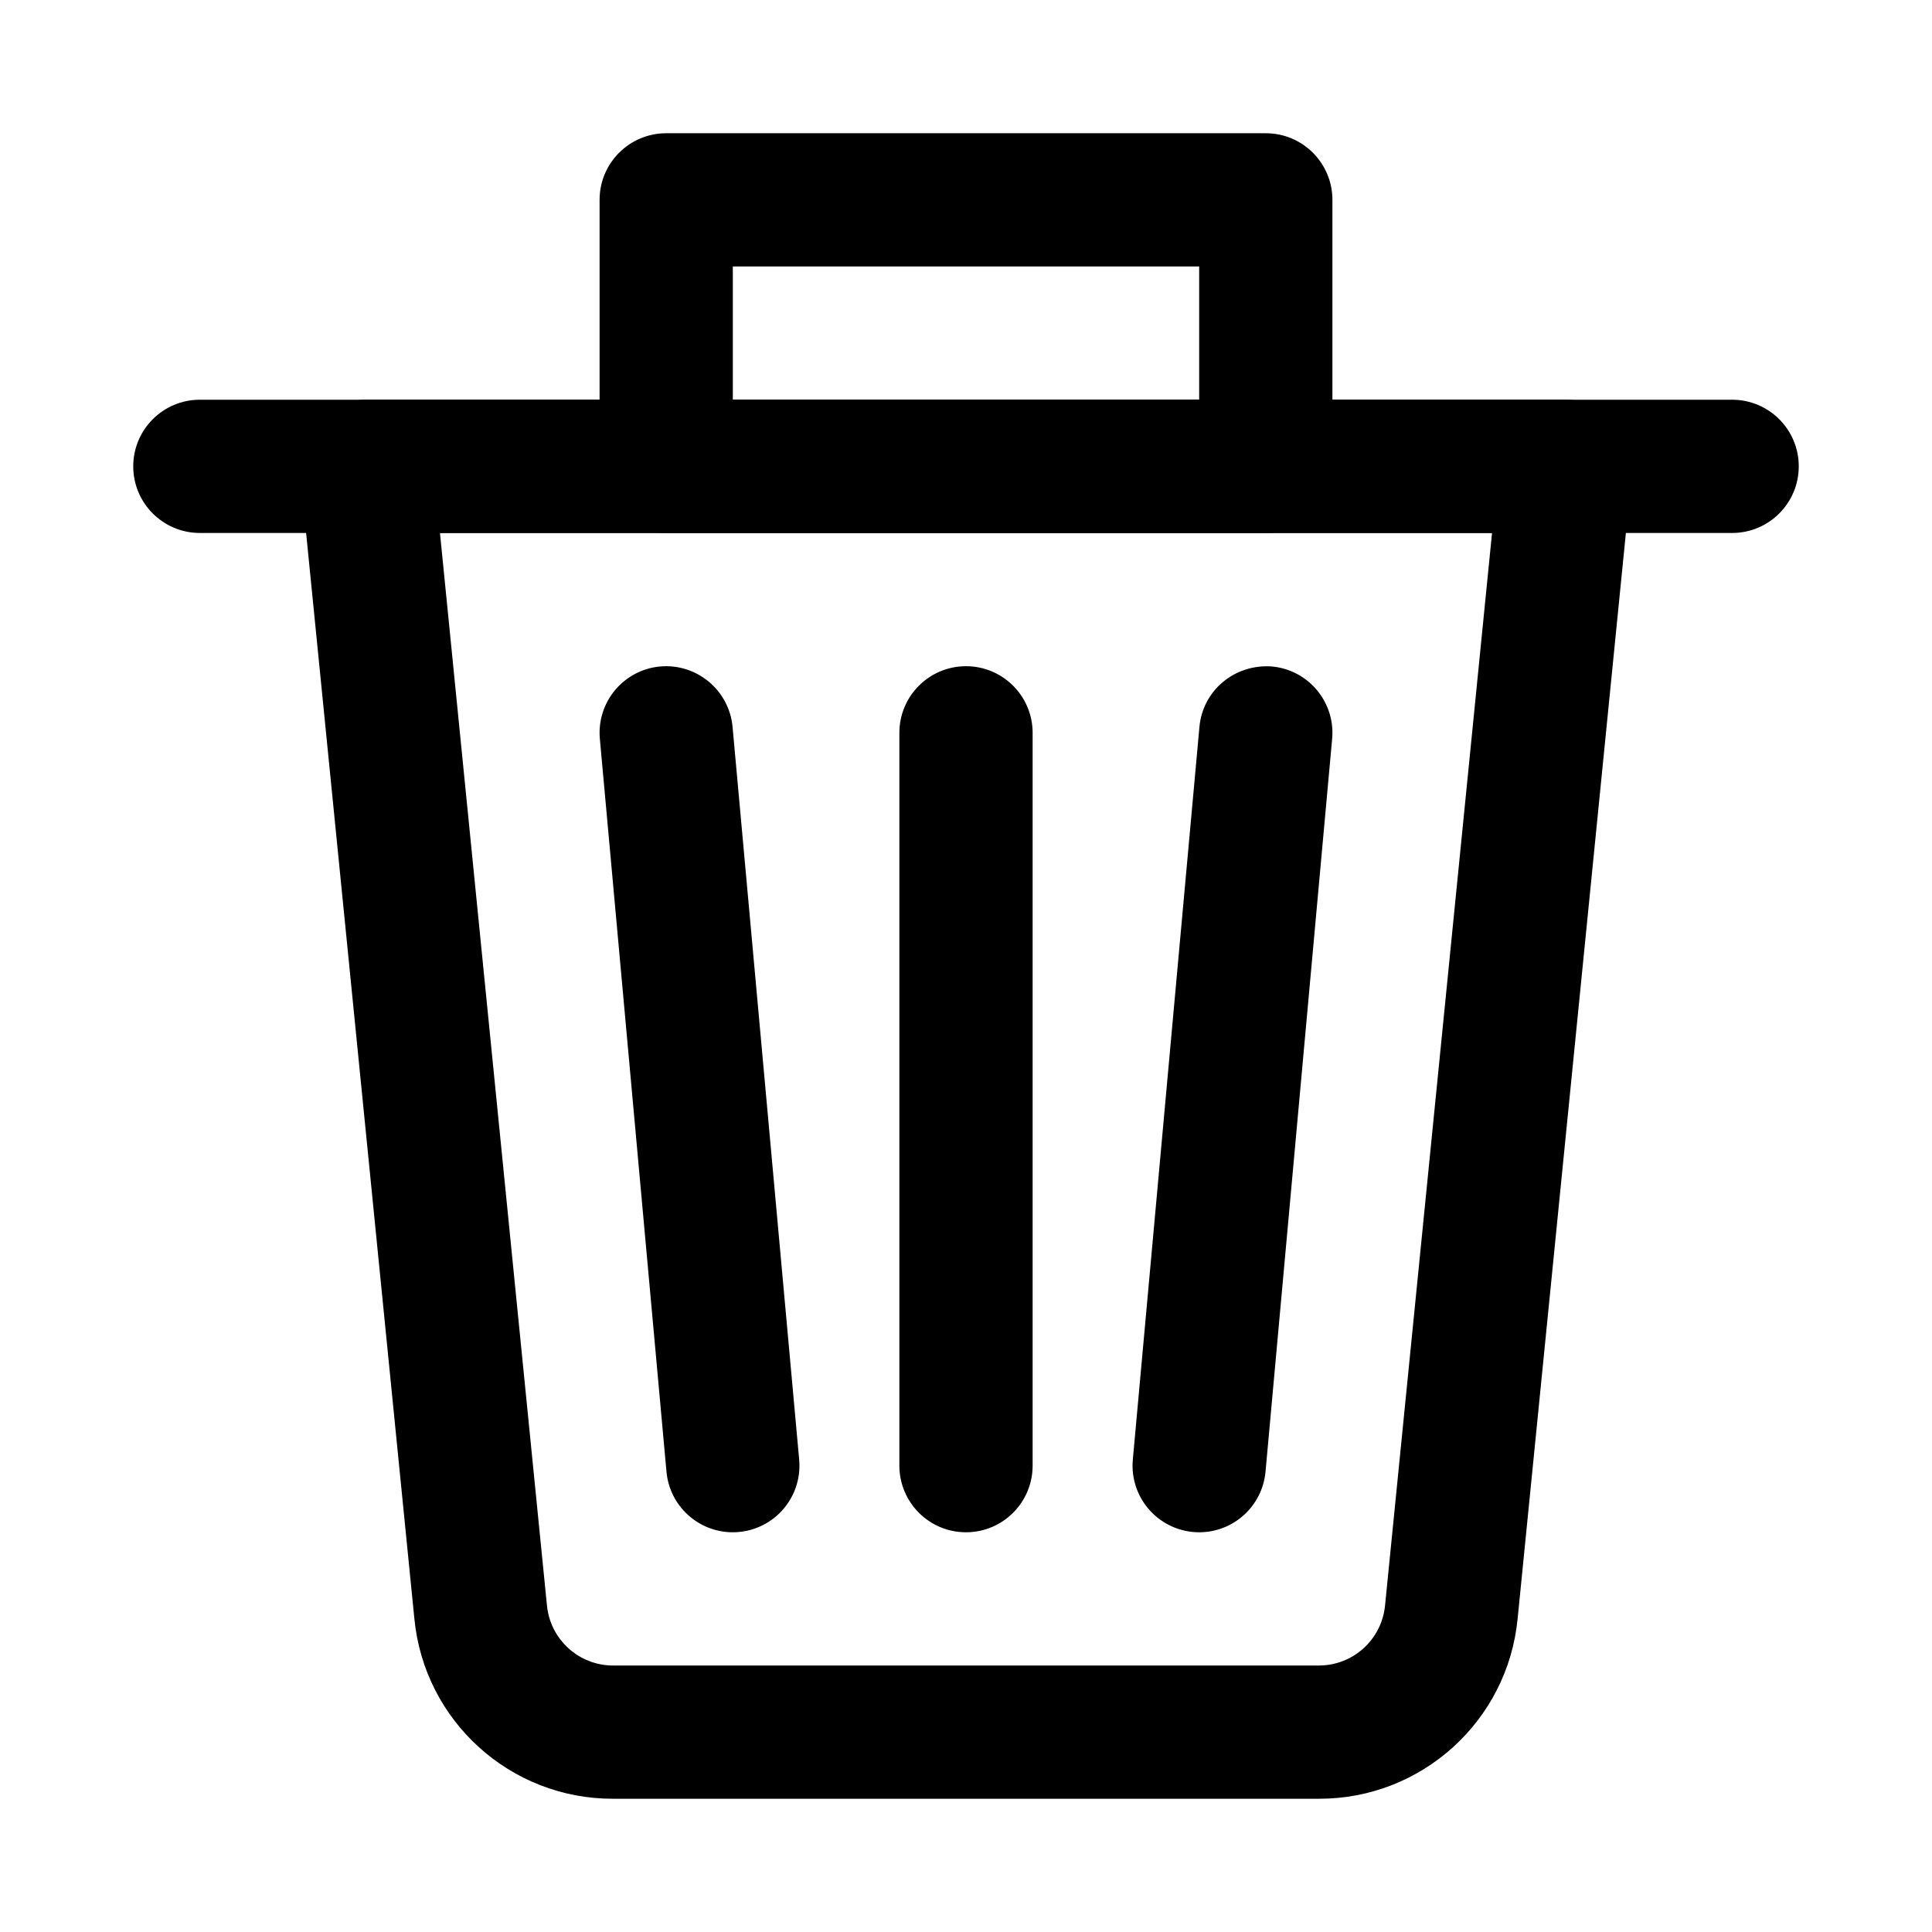
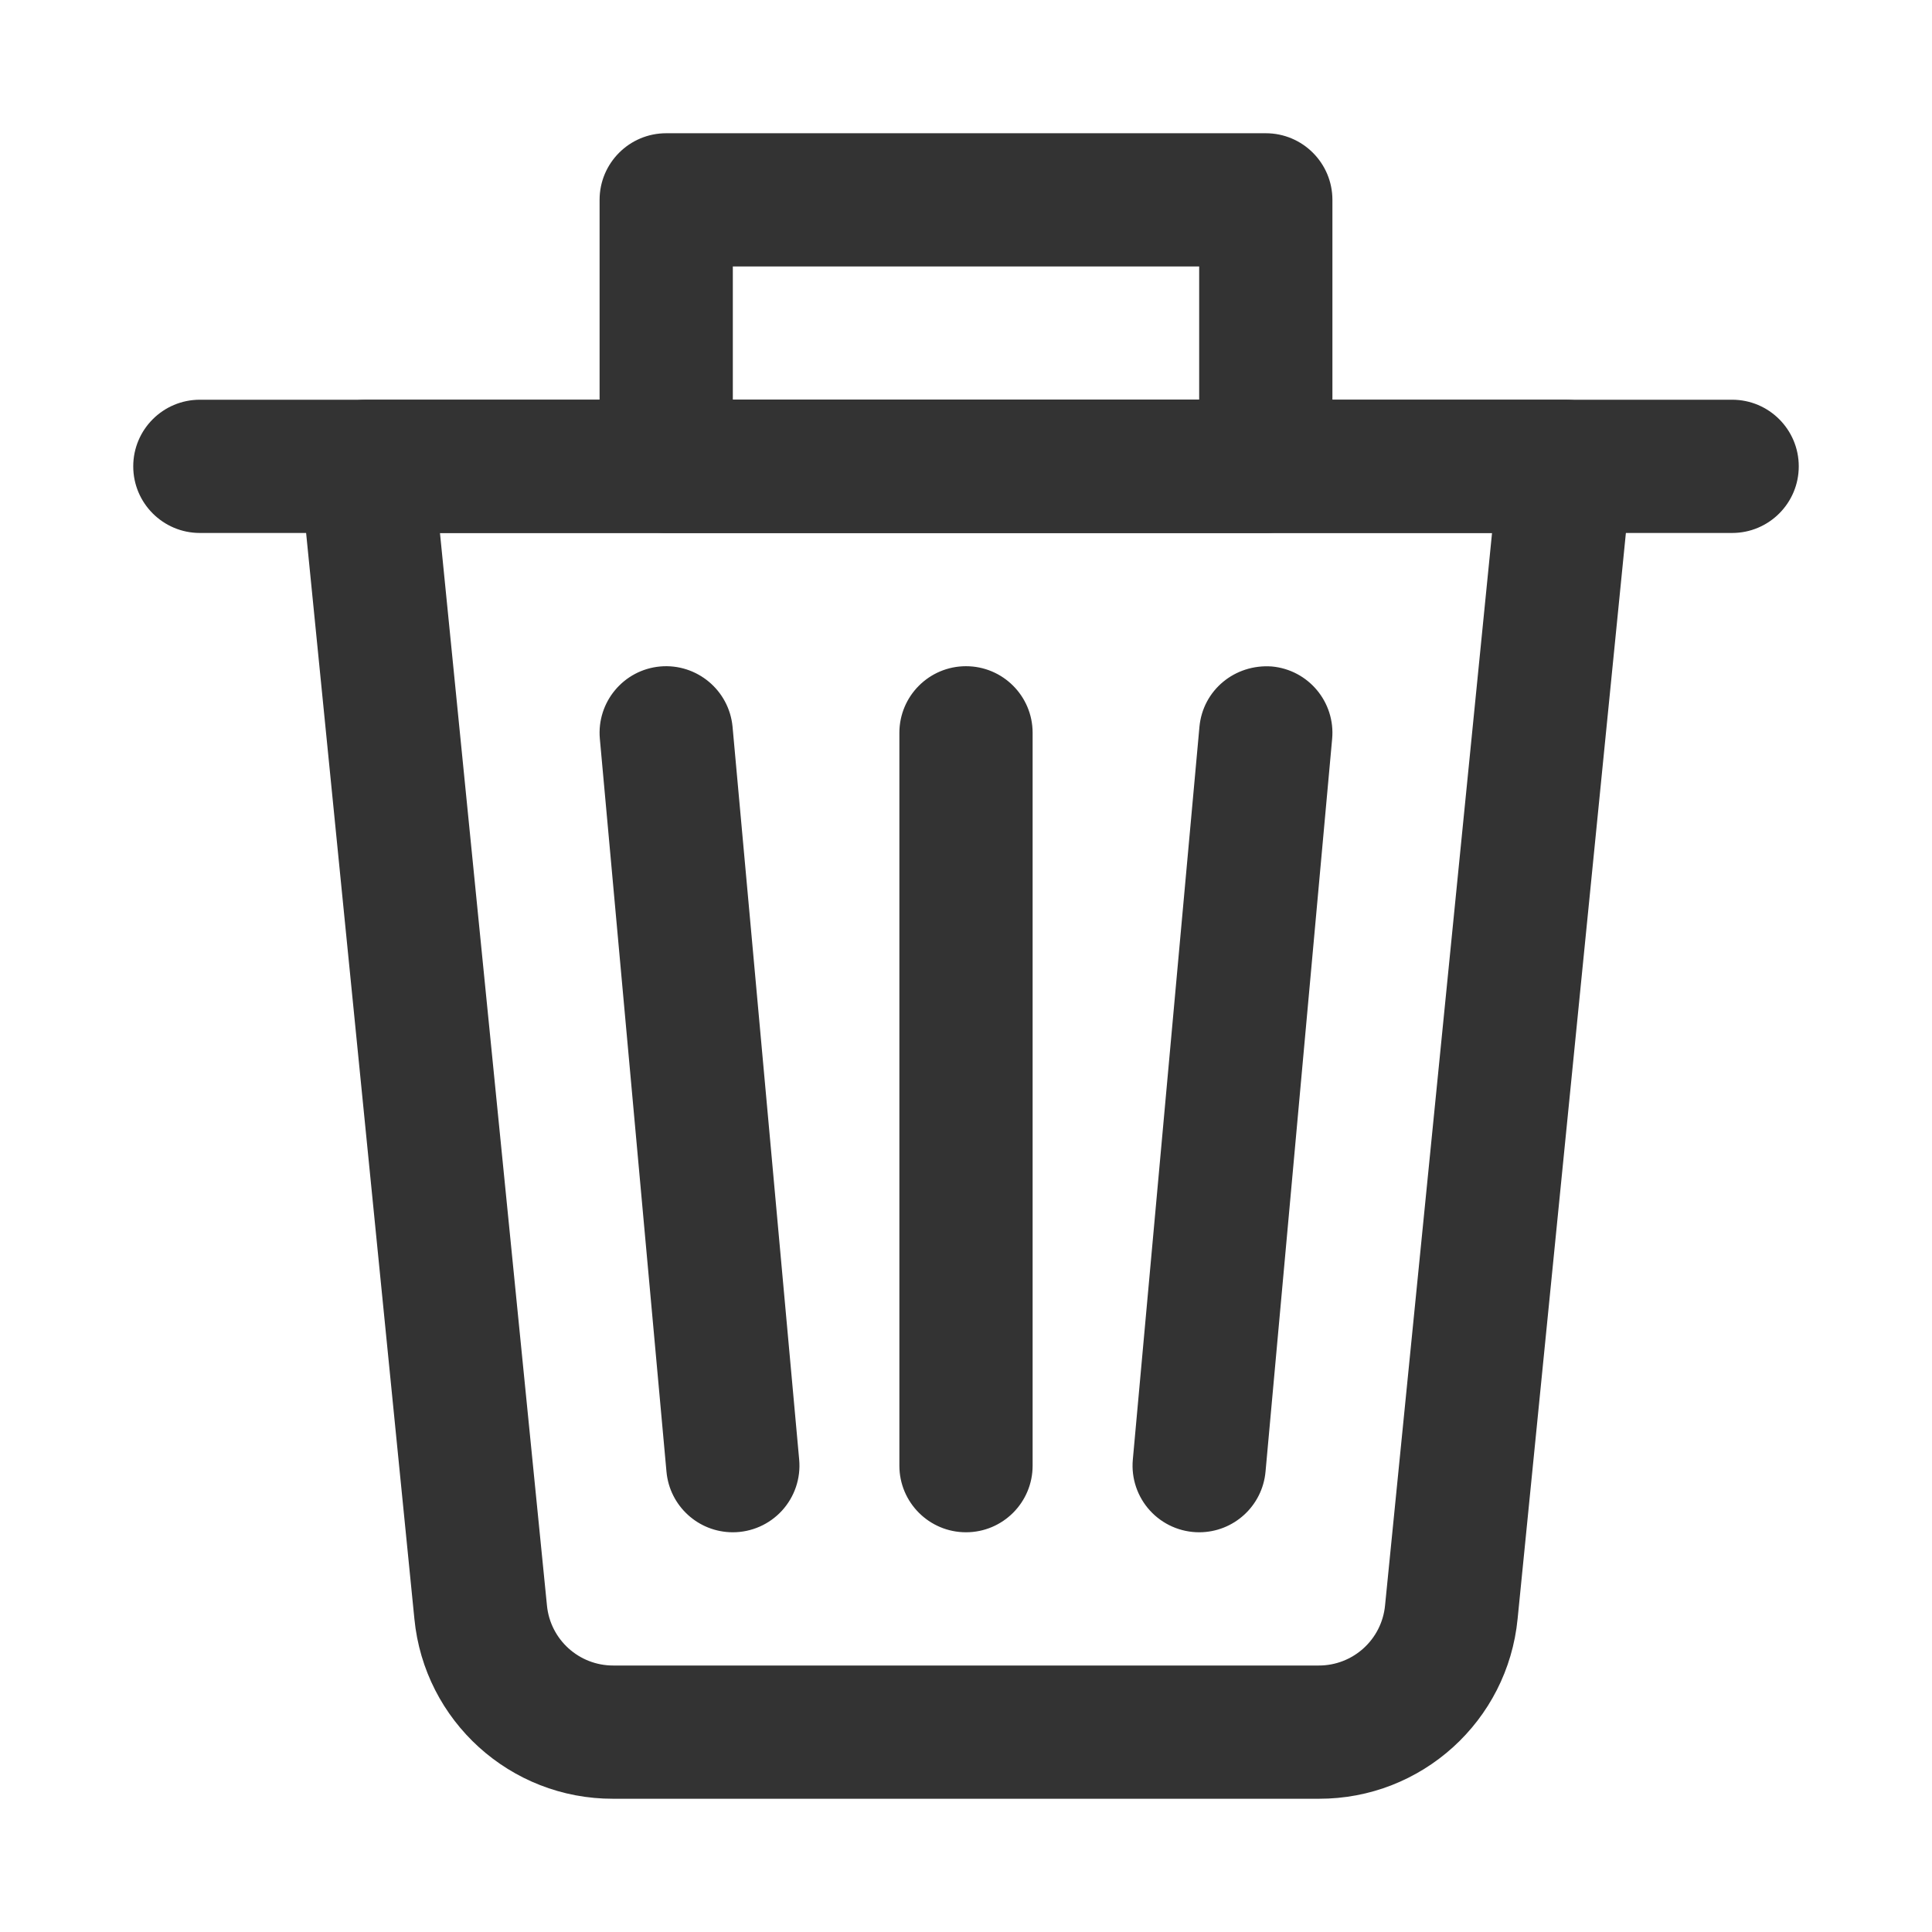
- <svg xmlns="http://www.w3.org/2000/svg" id="delete" x="0" y="0" version="1.1" viewBox="0 0 29 29" xml:space="preserve">
+ <svg xmlns="http://www.w3.org/2000/svg" id="delete" x="0" y="0" version="1.1" viewBox="0 0 29 29" fill="#333" xml:space="preserve">
  <path d="M19.795 27H9.205a2.99 2.99 0 0 1-2.985-2.702L4.505 7.099A.998.998 0 0 1 5.5 6h18a1 1 0 0 1 .995 1.099L22.78 24.297A2.991 2.991 0 0 1 19.795 27zM6.604 8 8.21 24.099a.998.998 0 0 0 .995.901h10.59a.998.998 0 0 0 .995-.901L22.396 8H6.604z" />
  <path d="M26 8H3a1 1 0 1 1 0-2h23a1 1 0 1 1 0 2zM14.5 23a1 1 0 0 1-1-1V11a1 1 0 1 1 2 0v11a1 1 0 0 1-1 1zM10.999 23a1 1 0 0 1-.995-.91l-1-11a1 1 0 0 1 .905-1.086 1.003 1.003 0 0 1 1.087.906l1 11a1 1 0 0 1-.997 1.09zM18.001 23a1 1 0 0 1-.997-1.09l1-11c.051-.55.531-.946 1.087-.906a1 1 0 0 1 .905 1.086l-1 11a1 1 0 0 1-.995.91z" />
  <path d="M19 8h-9a1 1 0 0 1-1-1V3a1 1 0 0 1 1-1h9a1 1 0 0 1 1 1v4a1 1 0 0 1-1 1zm-8-2h7V4h-7v2z" />
</svg>
